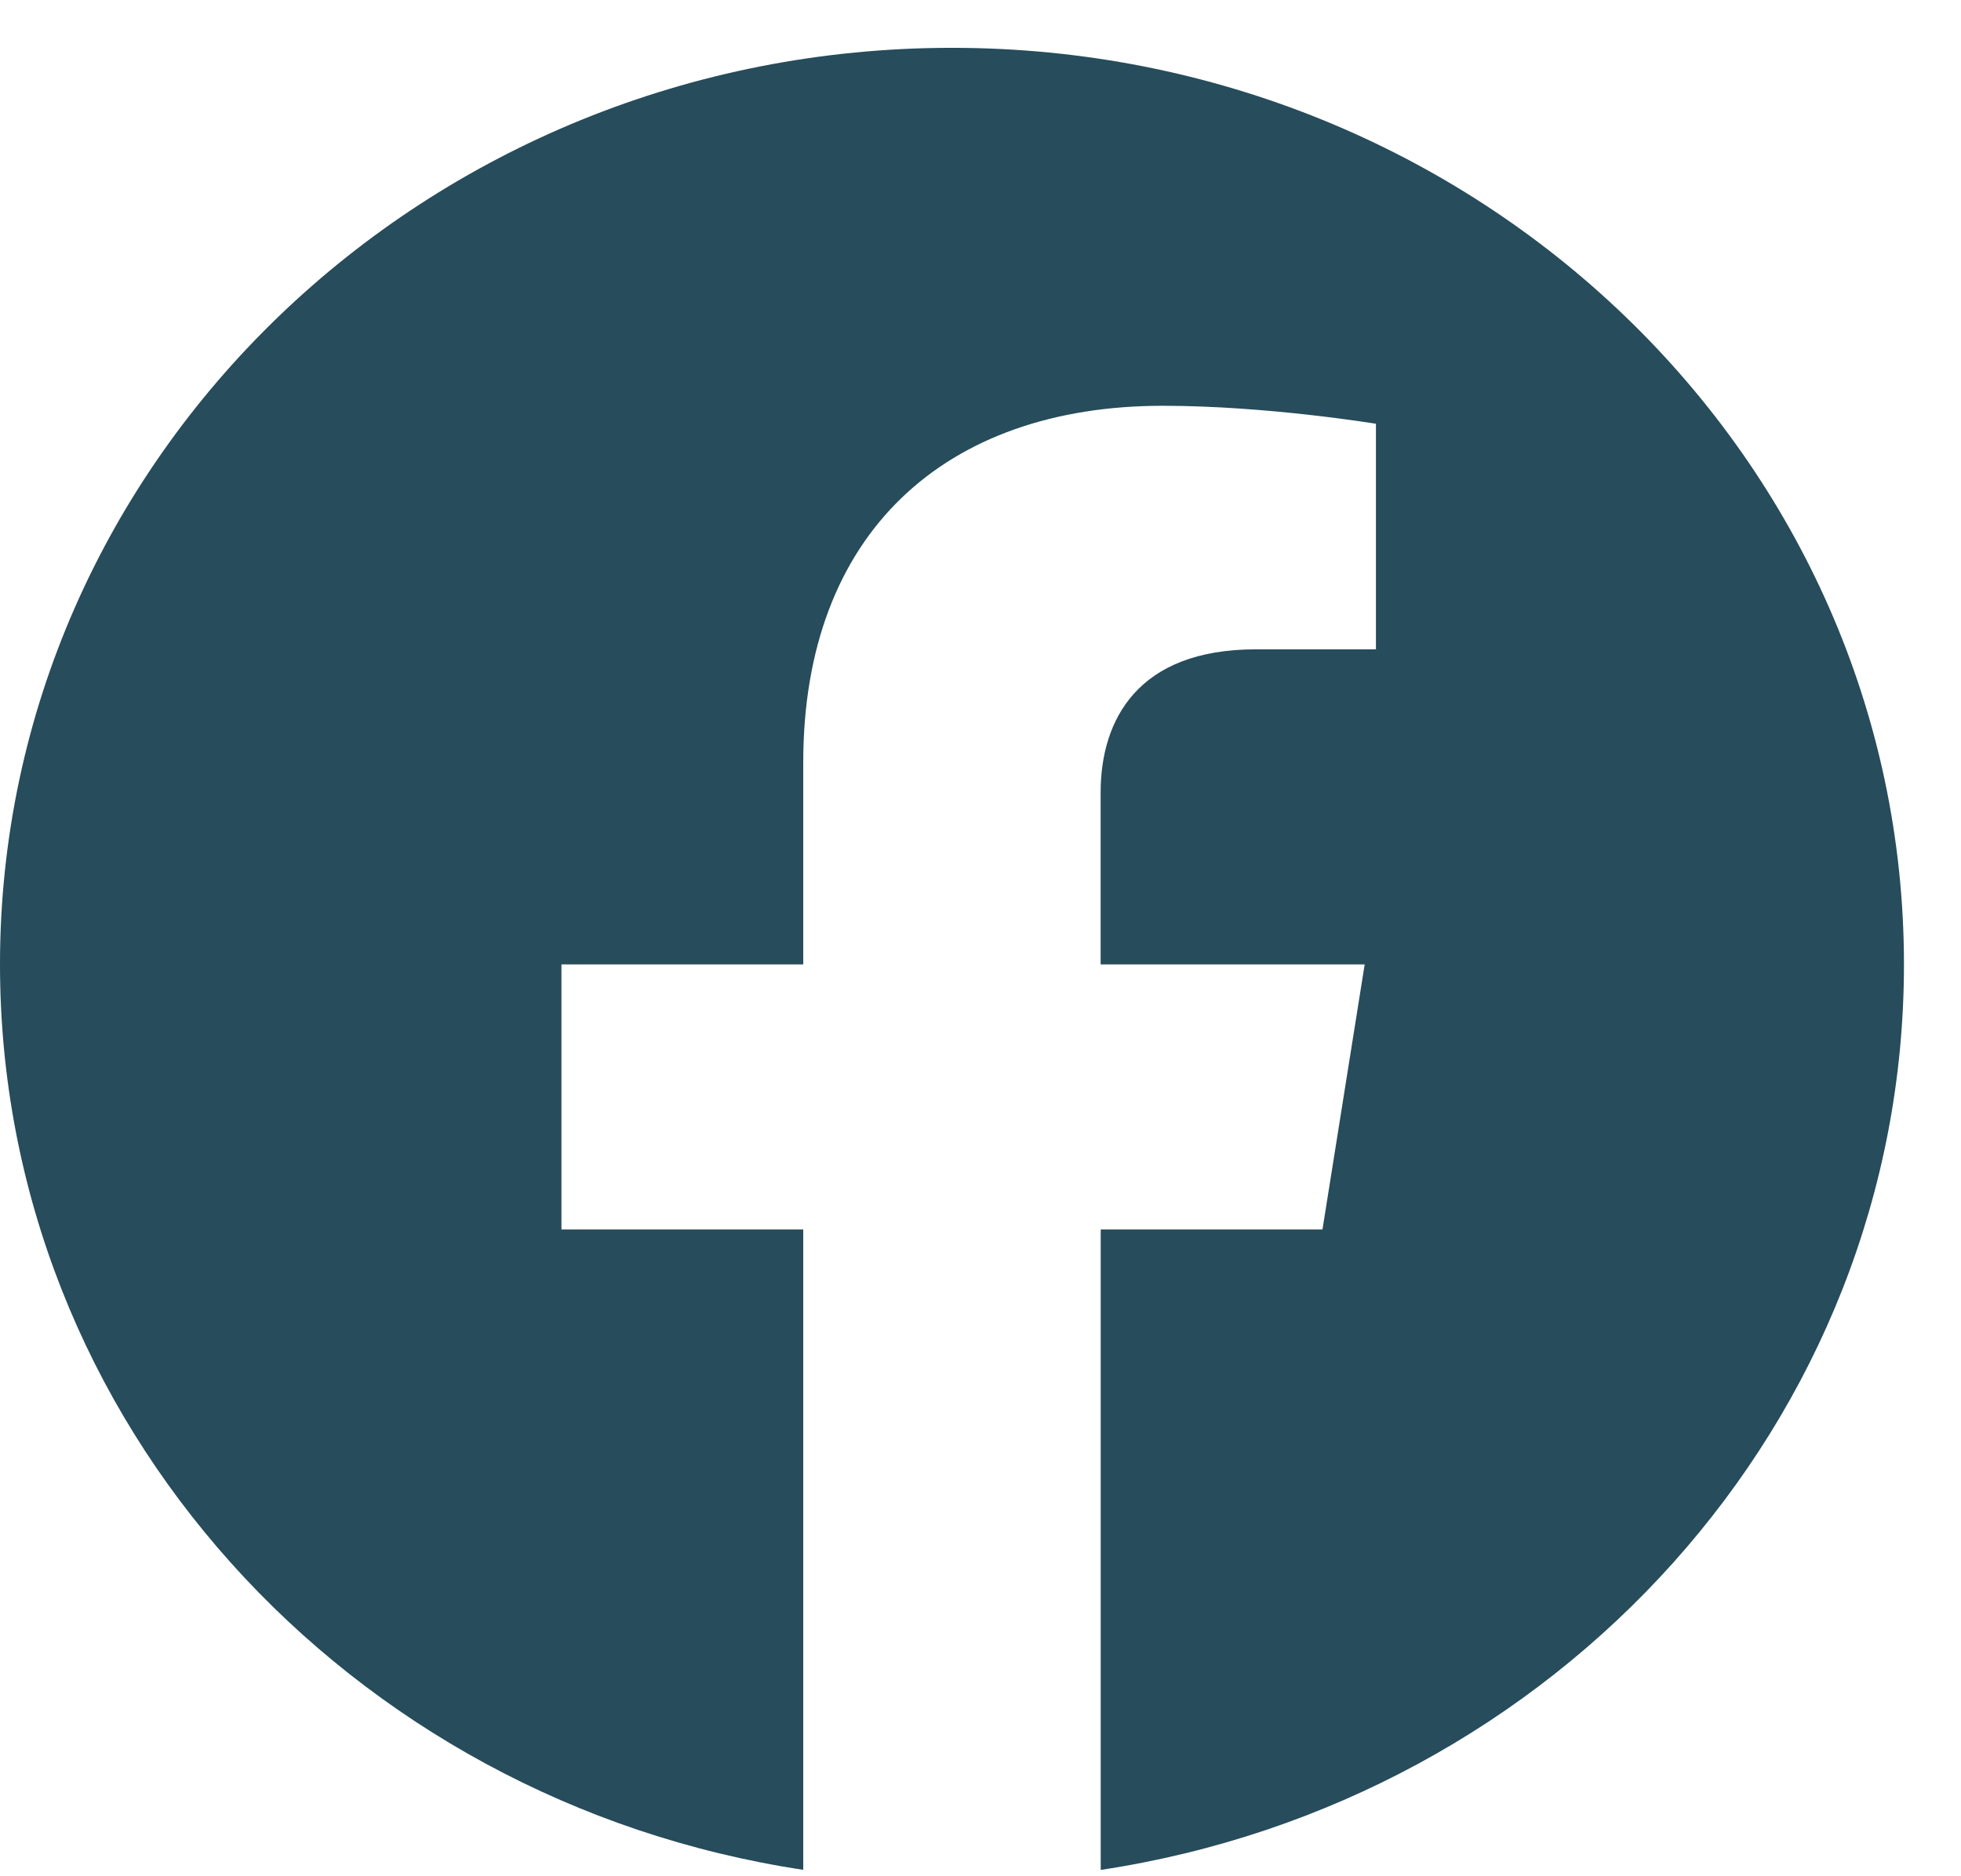
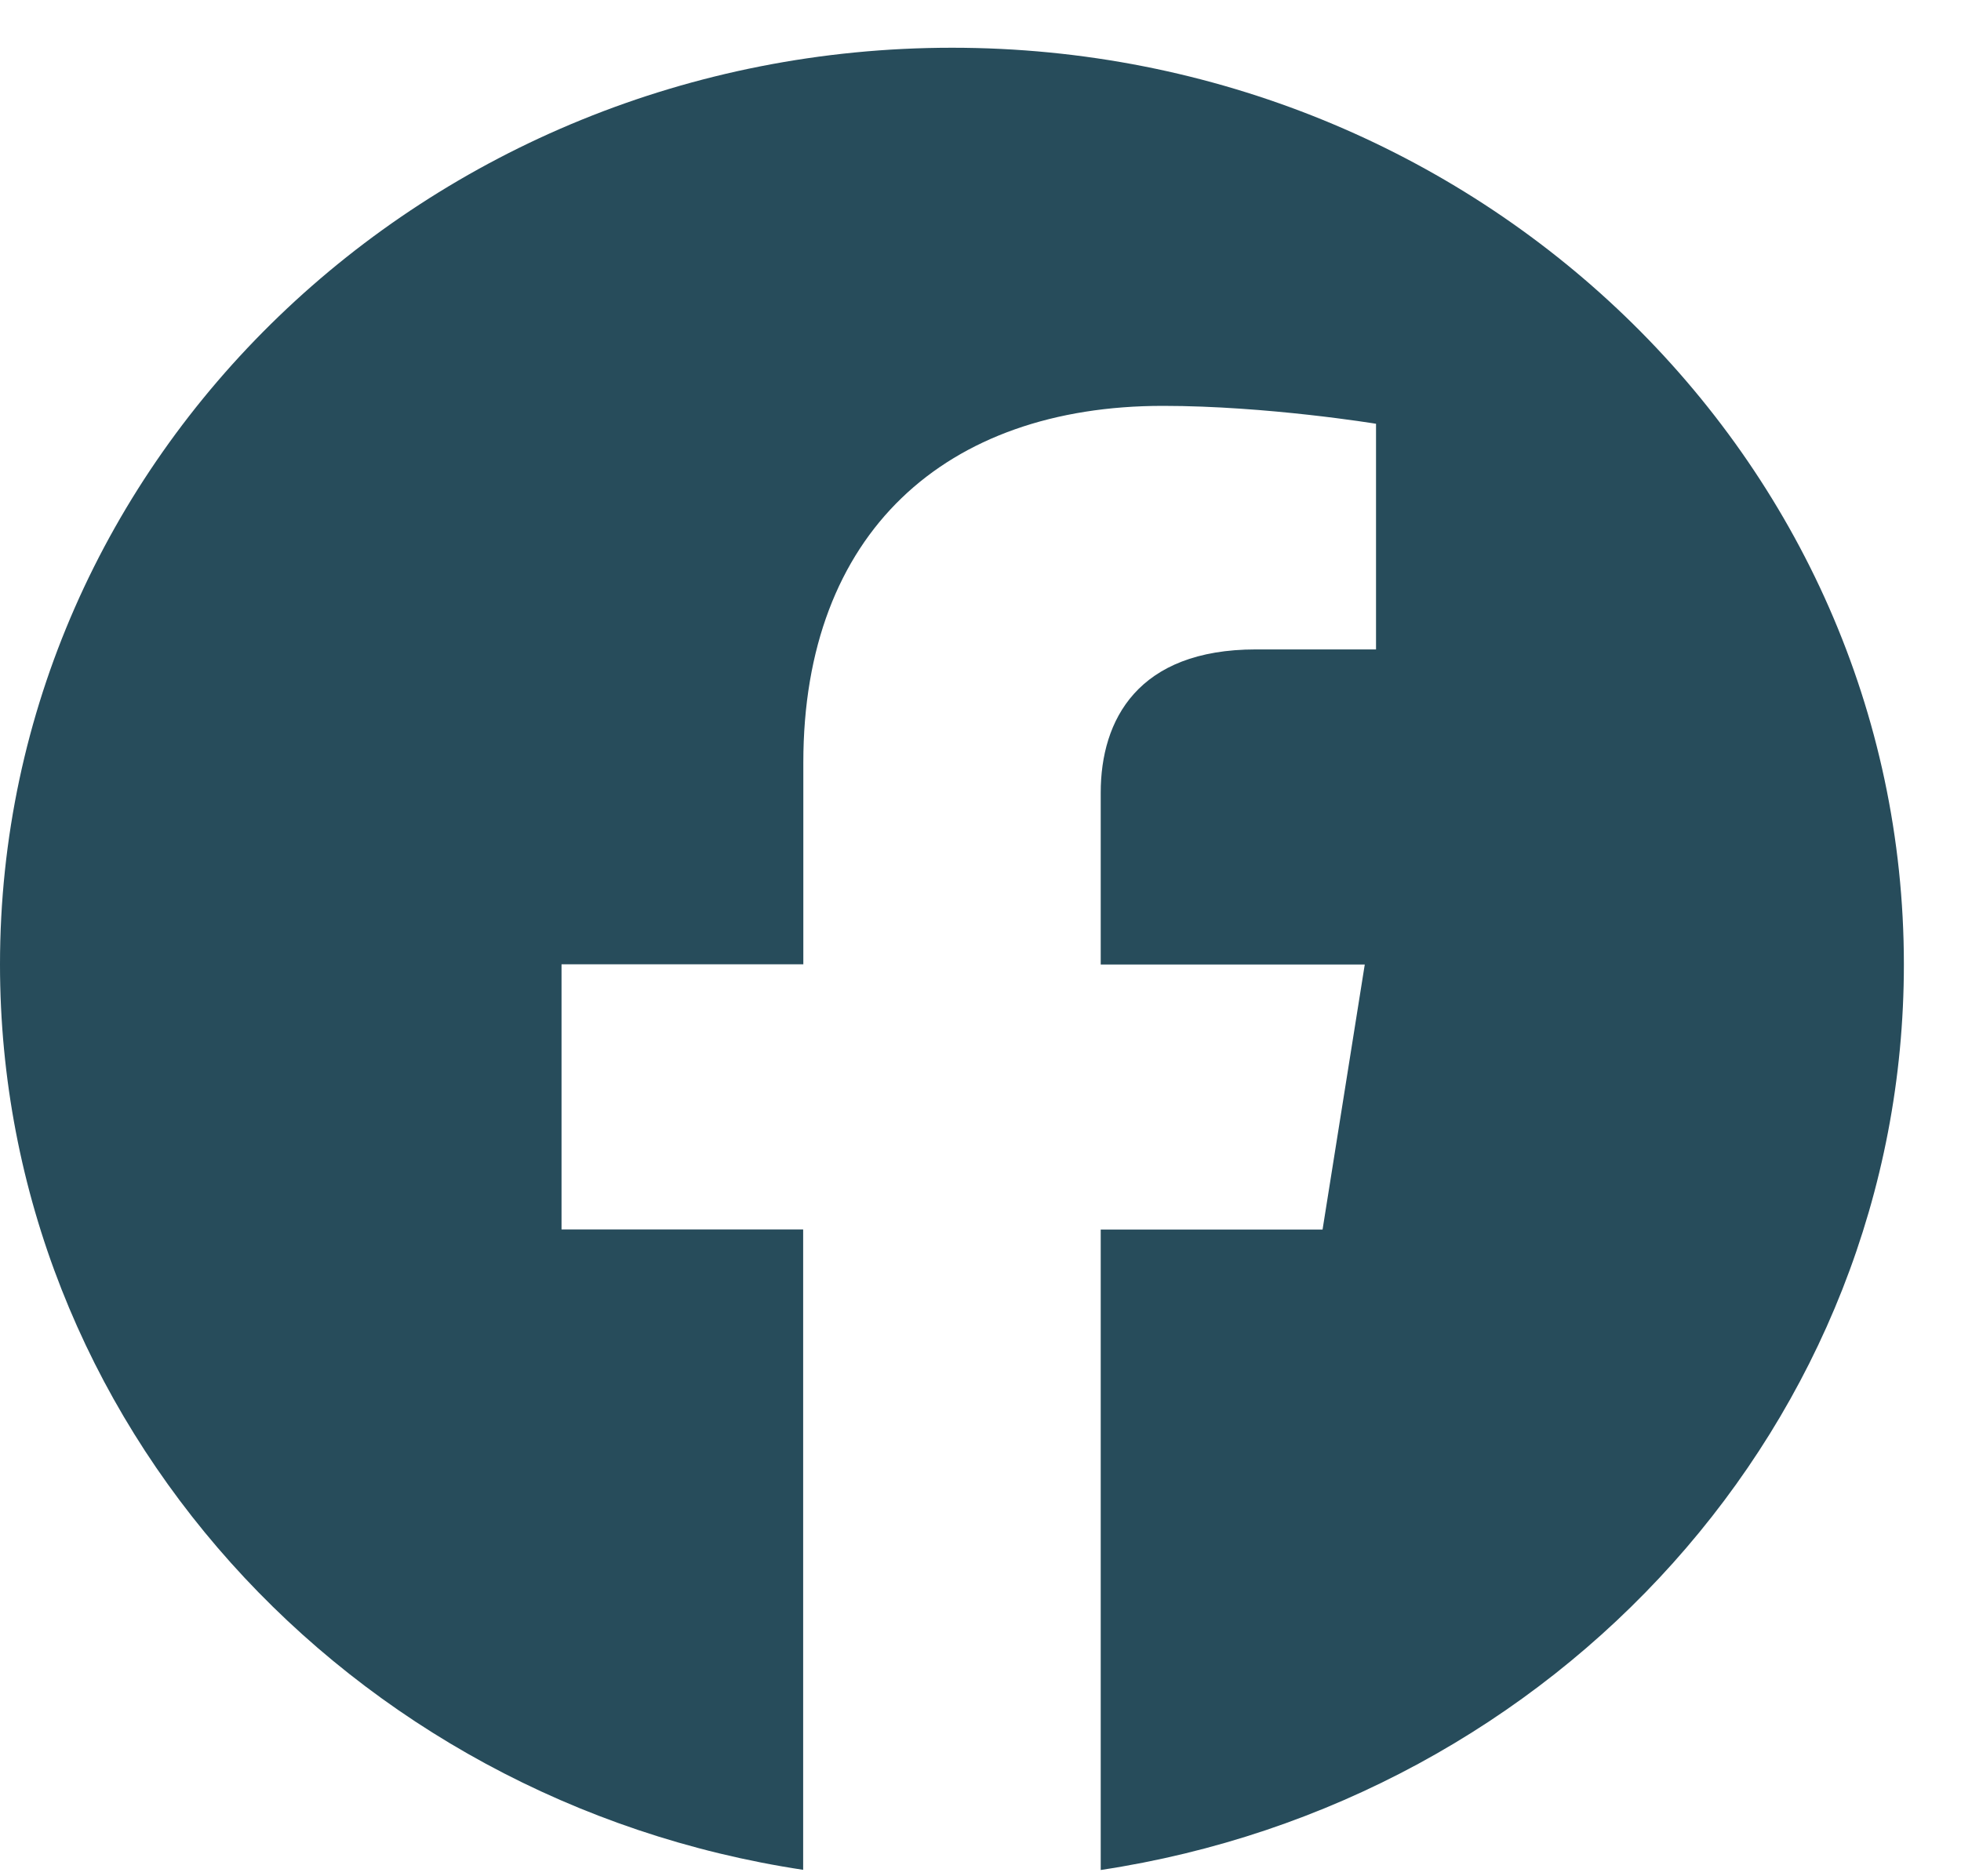
- <svg xmlns="http://www.w3.org/2000/svg" width="23" height="22" viewBox="0 0 23 22" fill="none">
-   <path fill-rule="evenodd" clip-rule="evenodd" d="M22.331 11.313C22.331 5.375 17.331 0.561 11.165 0.561C4.999 0.561 0 5.375 0 11.313C0 16.679 4.082 21.127 9.421 21.934V14.422H6.585V11.313H9.421V8.944C9.421 6.25 11.088 4.76 13.638 4.76C14.86 4.76 16.138 4.971 16.138 4.971V7.617H14.729C13.343 7.617 12.909 8.445 12.909 9.297V11.313H16.006L15.511 14.422H12.91V21.935C18.248 21.128 22.331 16.68 22.331 11.313Z" fill="#274C5B" />
+ <svg xmlns="http://www.w3.org/2000/svg" width="23" height="22" fill="none">
+   <path fill-rule="evenodd" clip-rule="evenodd" d="M22.33 11.313C22.33 5.375 17.332.56 11.166.56 5 .561 0 5.375 0 11.313c0 5.366 4.082 9.814 9.42 10.621v-7.512H6.586v-3.11h2.836V8.945c0-2.694 1.667-4.184 4.217-4.184 1.222 0 2.5.21 2.5.21v2.647h-1.409c-1.386 0-1.82.828-1.82 1.68v2.016h3.097l-.495 3.109H12.91v7.513c5.338-.806 9.42-5.255 9.42-10.622Z" fill="#274C5B" />
</svg>
